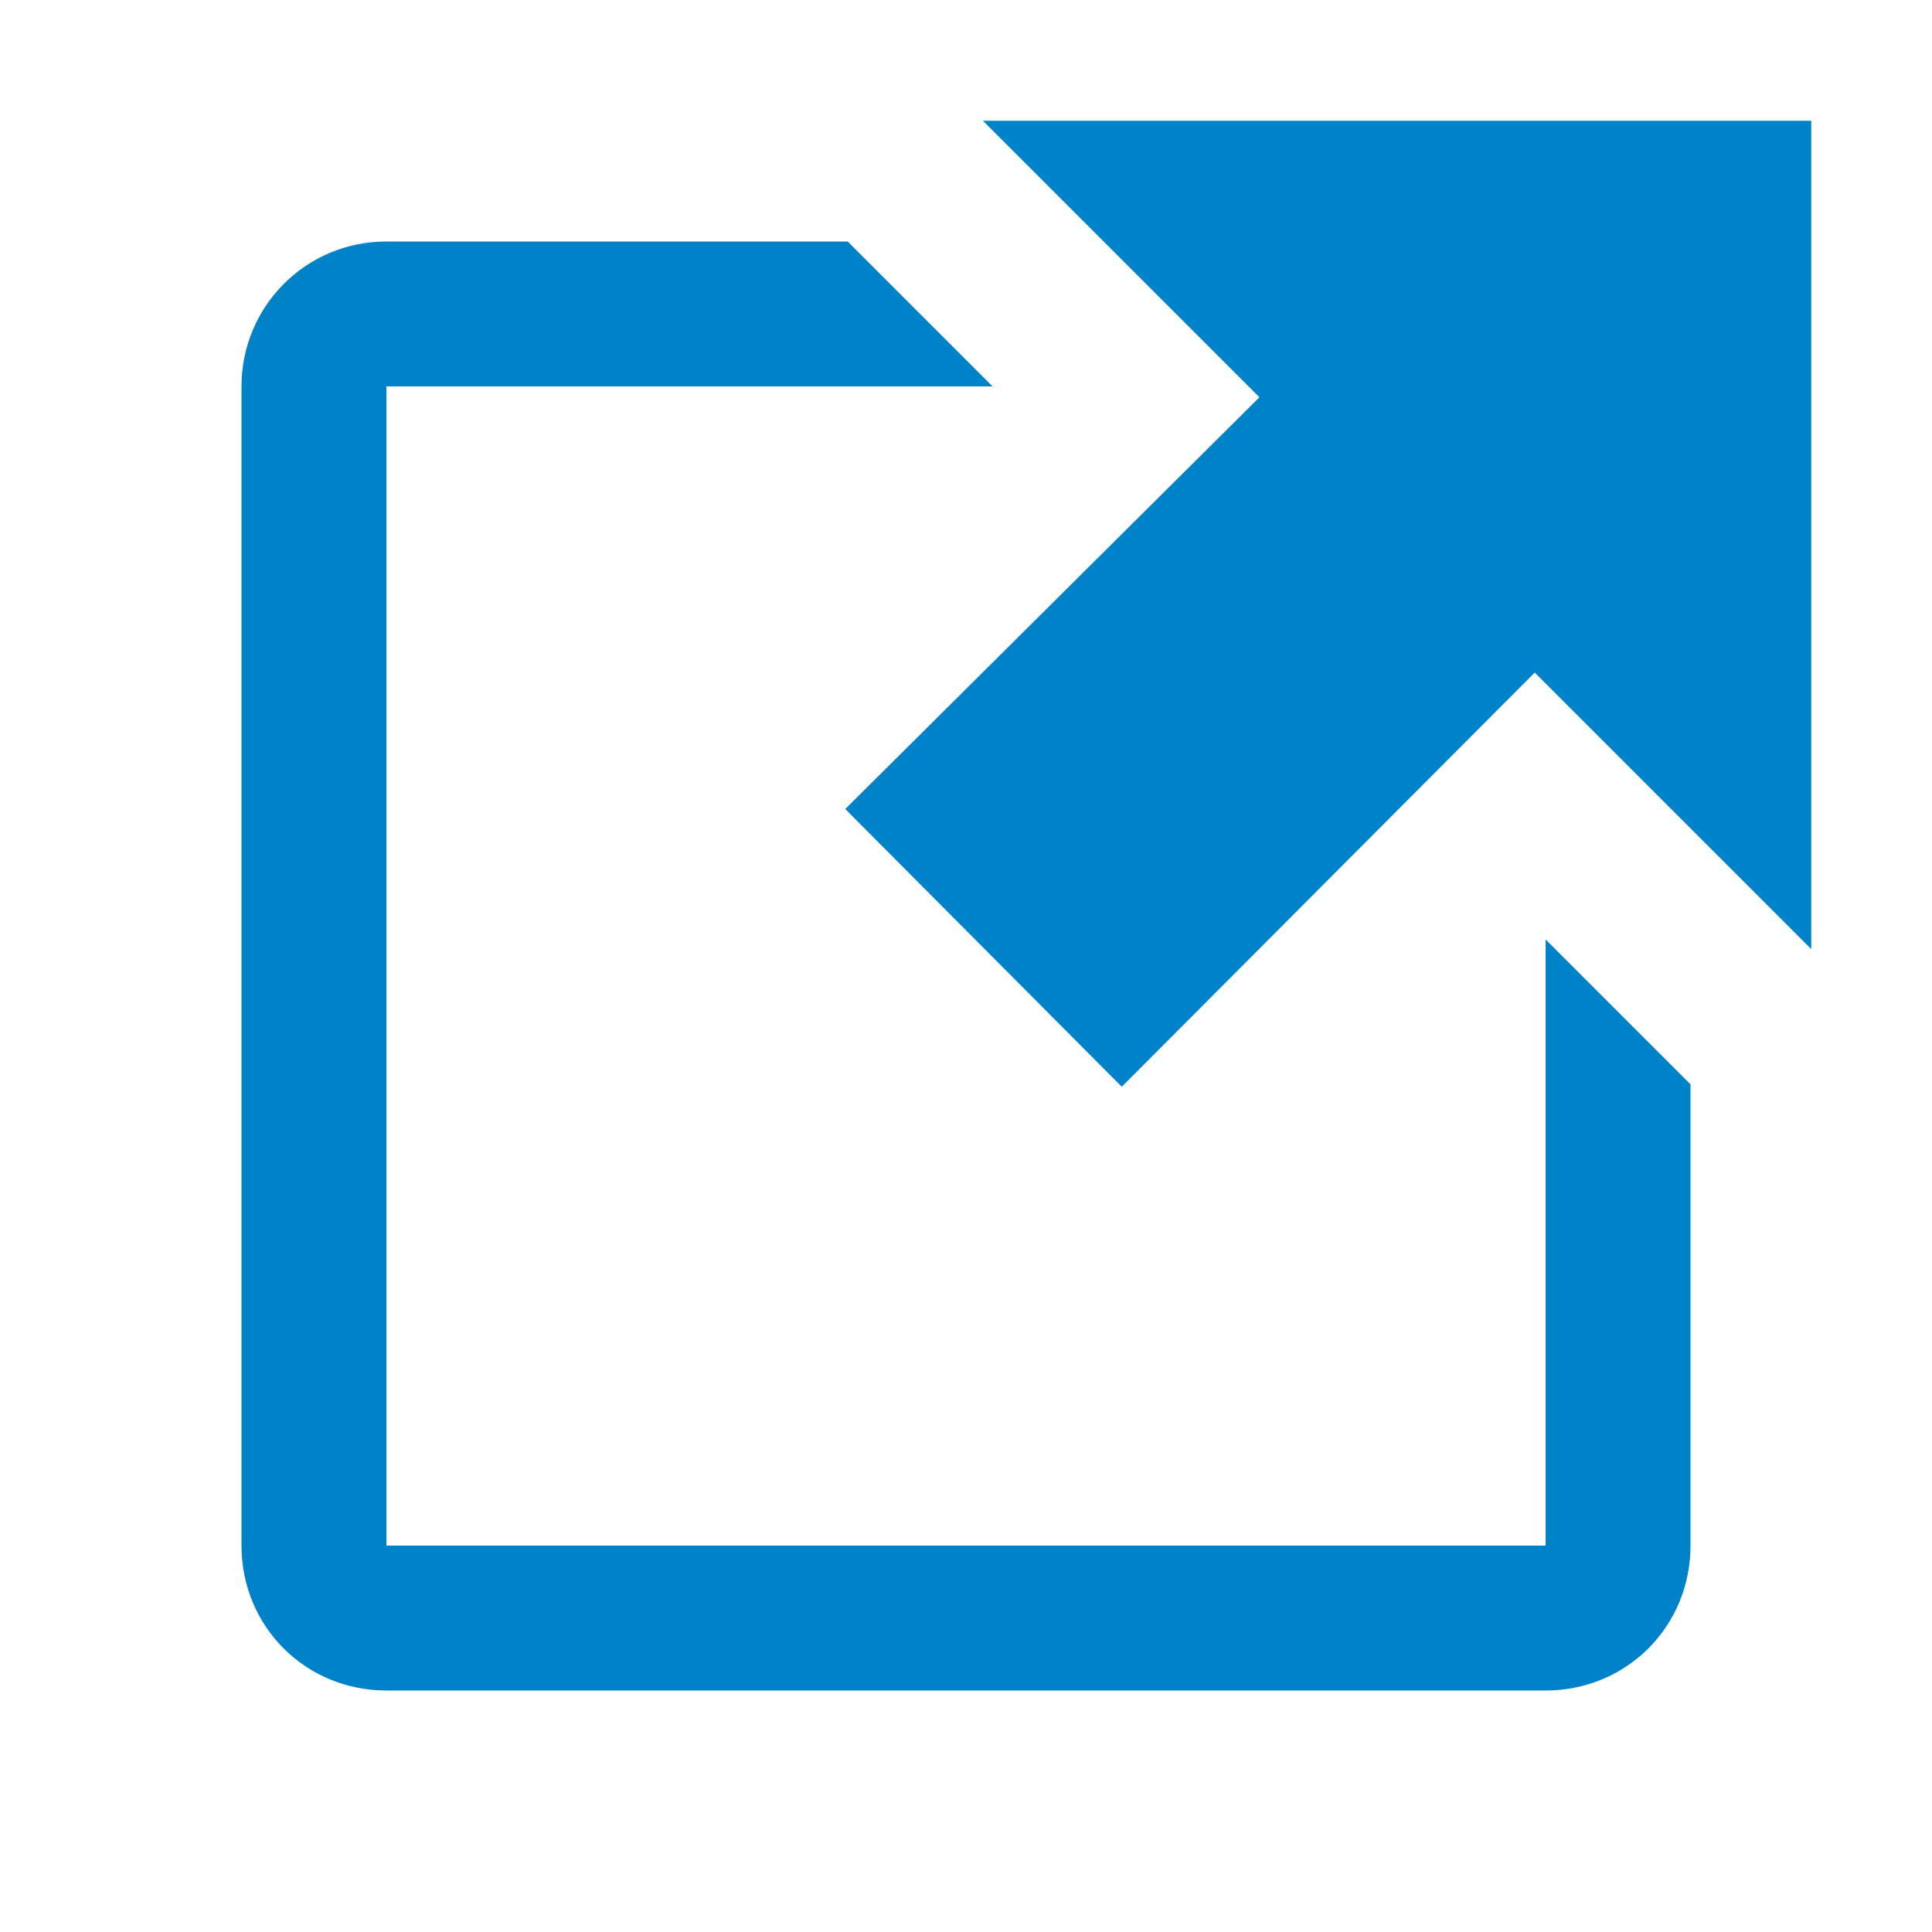
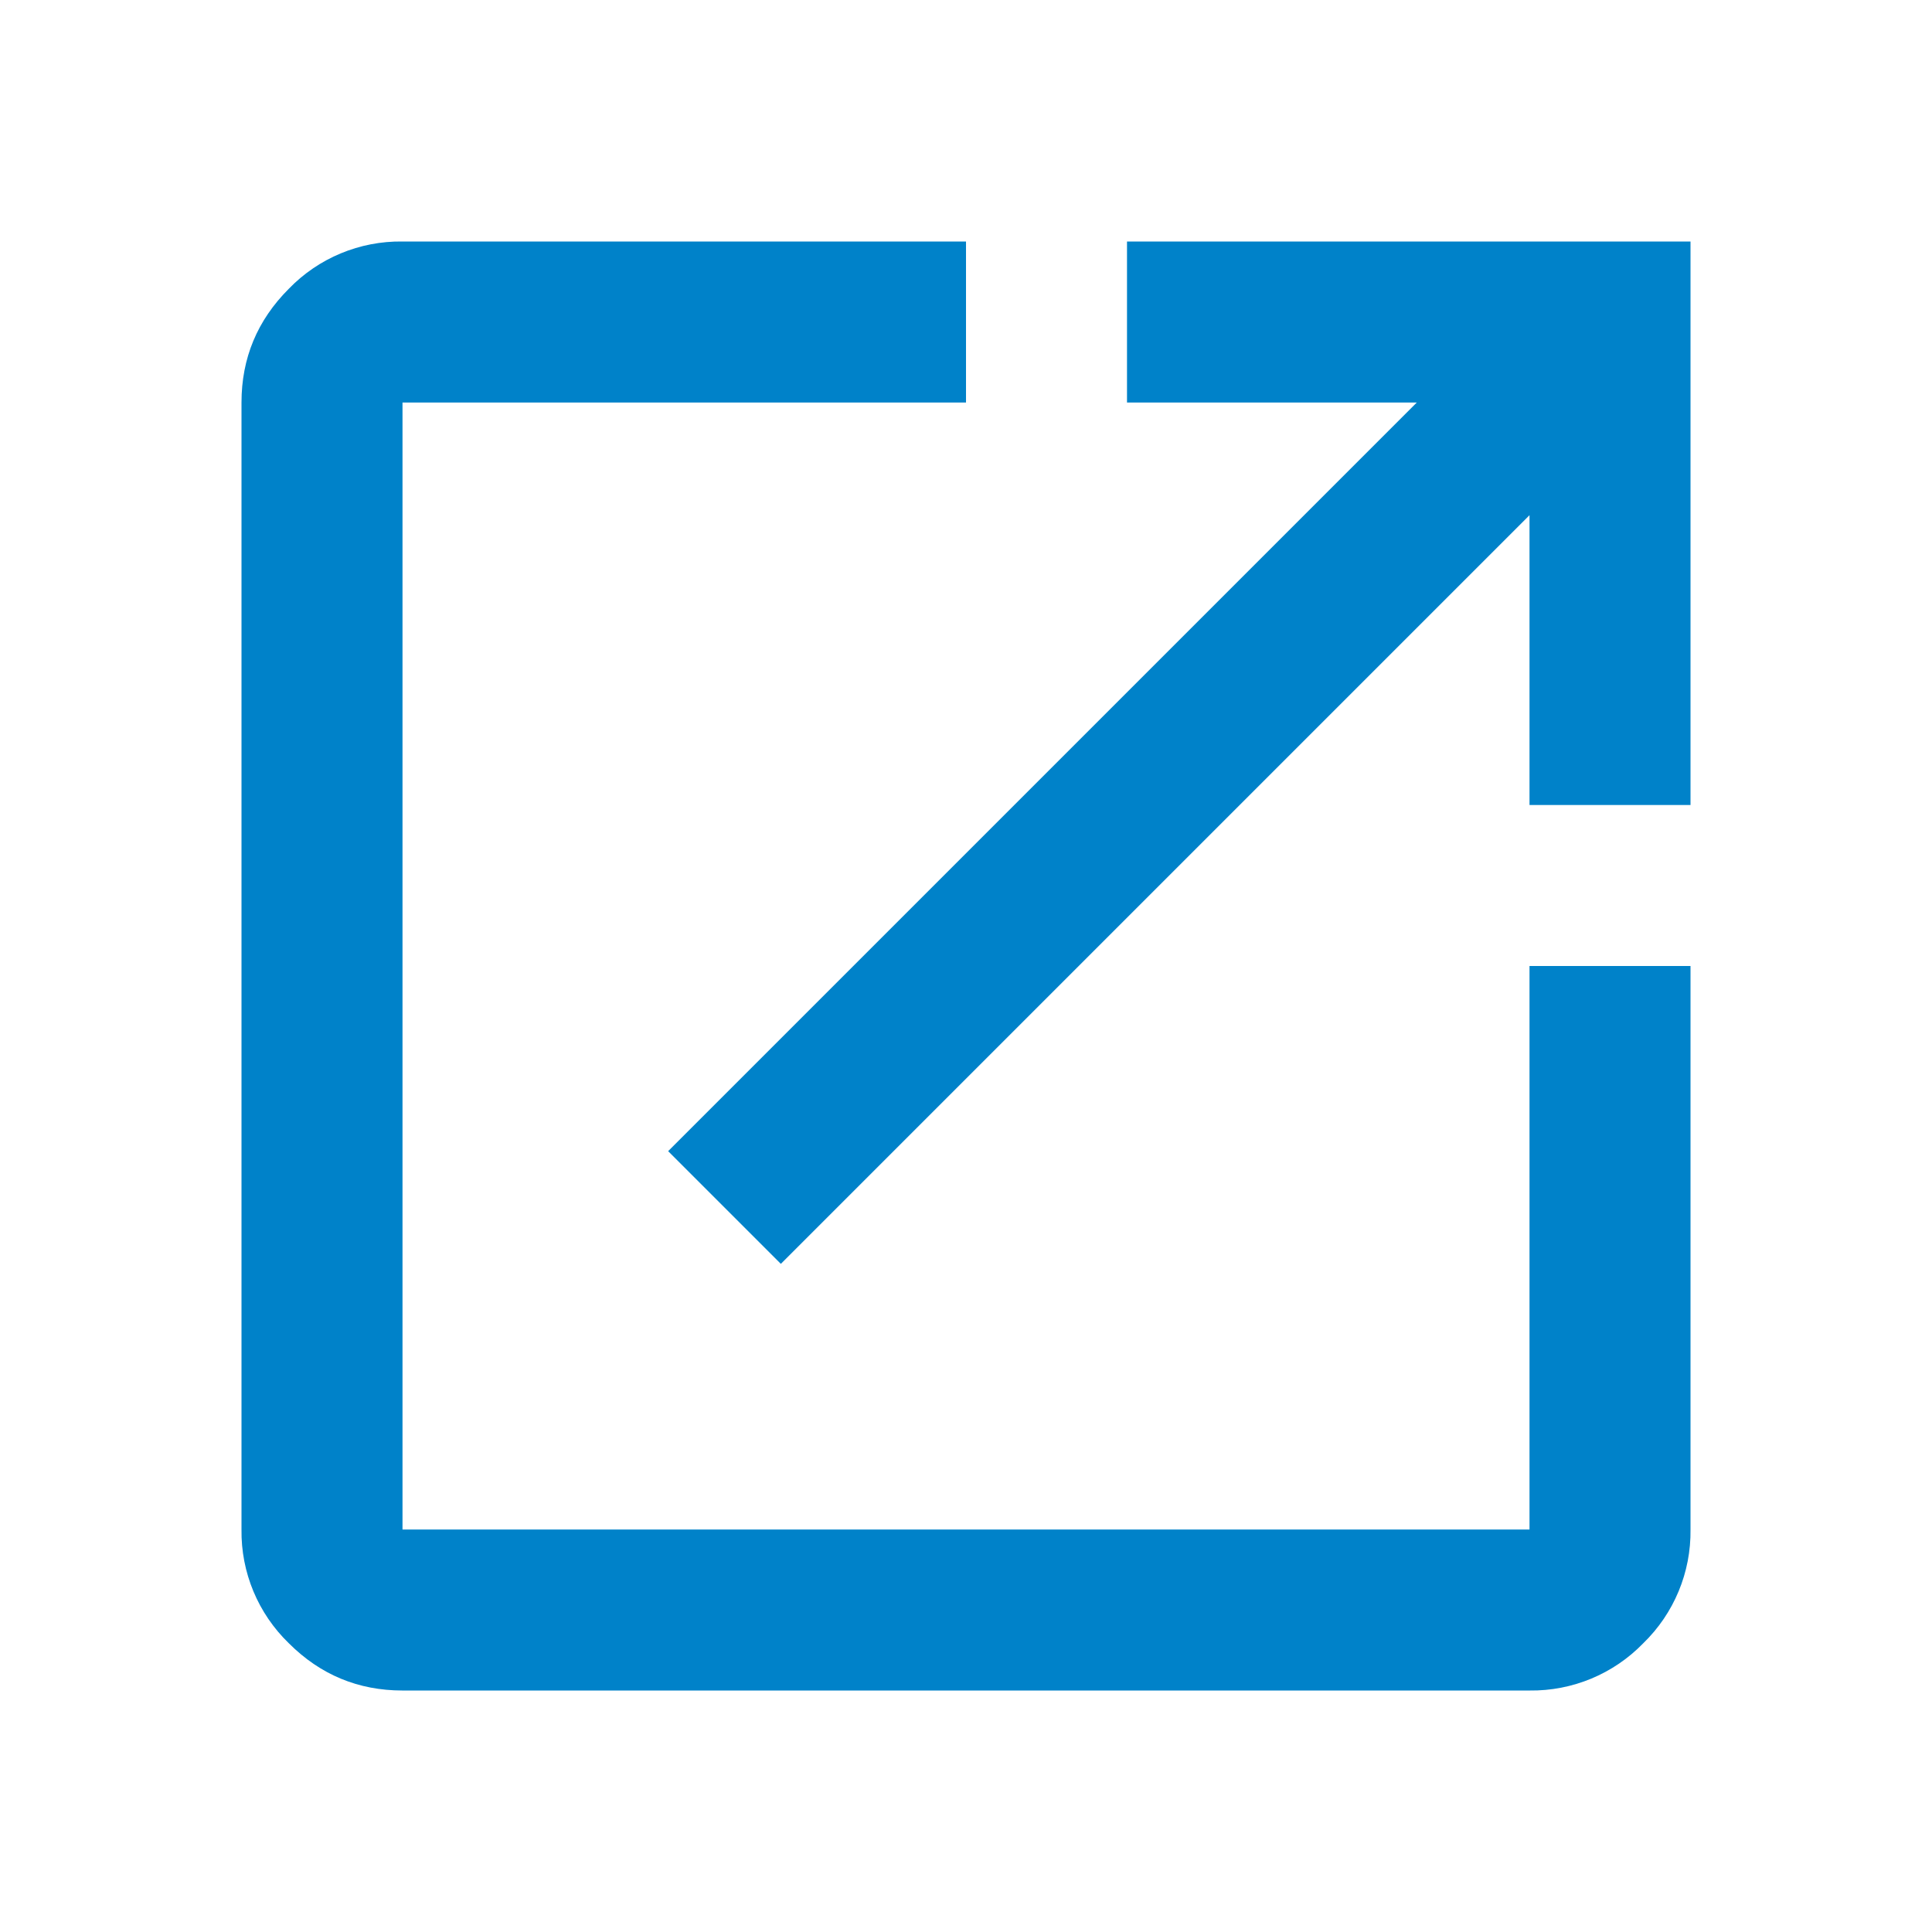
- <svg xmlns="http://www.w3.org/2000/svg" width="16" height="16">
-   <path fill="#0082c9" d="M3.2 2C2.53 2 2 2.54 2 3.2v9.6c0 .67.53 1.2 1.2 1.2h9.6c.67 0 1.2-.53 1.2-1.2V8.98l-1.2-1.2v5.02H3.2V3.2h5.02L7.08 2.06 7.02 2H3.2z" />
-   <path fill="#0082c9" d="M8.14 1l2.29 2.29L7 6.7 9.29 9l3.42-3.43L15 7.86V1z" />
+ <svg xmlns="http://www.w3.org/2000/svg" viewBox="0 0 16 16" height="16" width="16" xml:space="preserve" style="fill-rule:evenodd;clip-rule:evenodd;stroke-linejoin:round;stroke-miterlimit:2">
+   <path d="M5 21c-.55 0-1.021-.196-1.412-.587A1.927 1.927 0 0 1 3 19V5c0-.55.196-1.021.588-1.413A1.926 1.926 0 0 1 5 3h7v2H5v14h14v-7h2v7a1.93 1.93 0 0 1-.587 1.413A1.93 1.93 0 0 1 19 21H5Zm4.7-5.3-1.4-1.4L17.6 5H14V3h7v7h-2V6.4l-9.3 9.3Z" style="fill:#0082c9;fill-rule:nonzero" transform="scale(.66667)" />
</svg>
